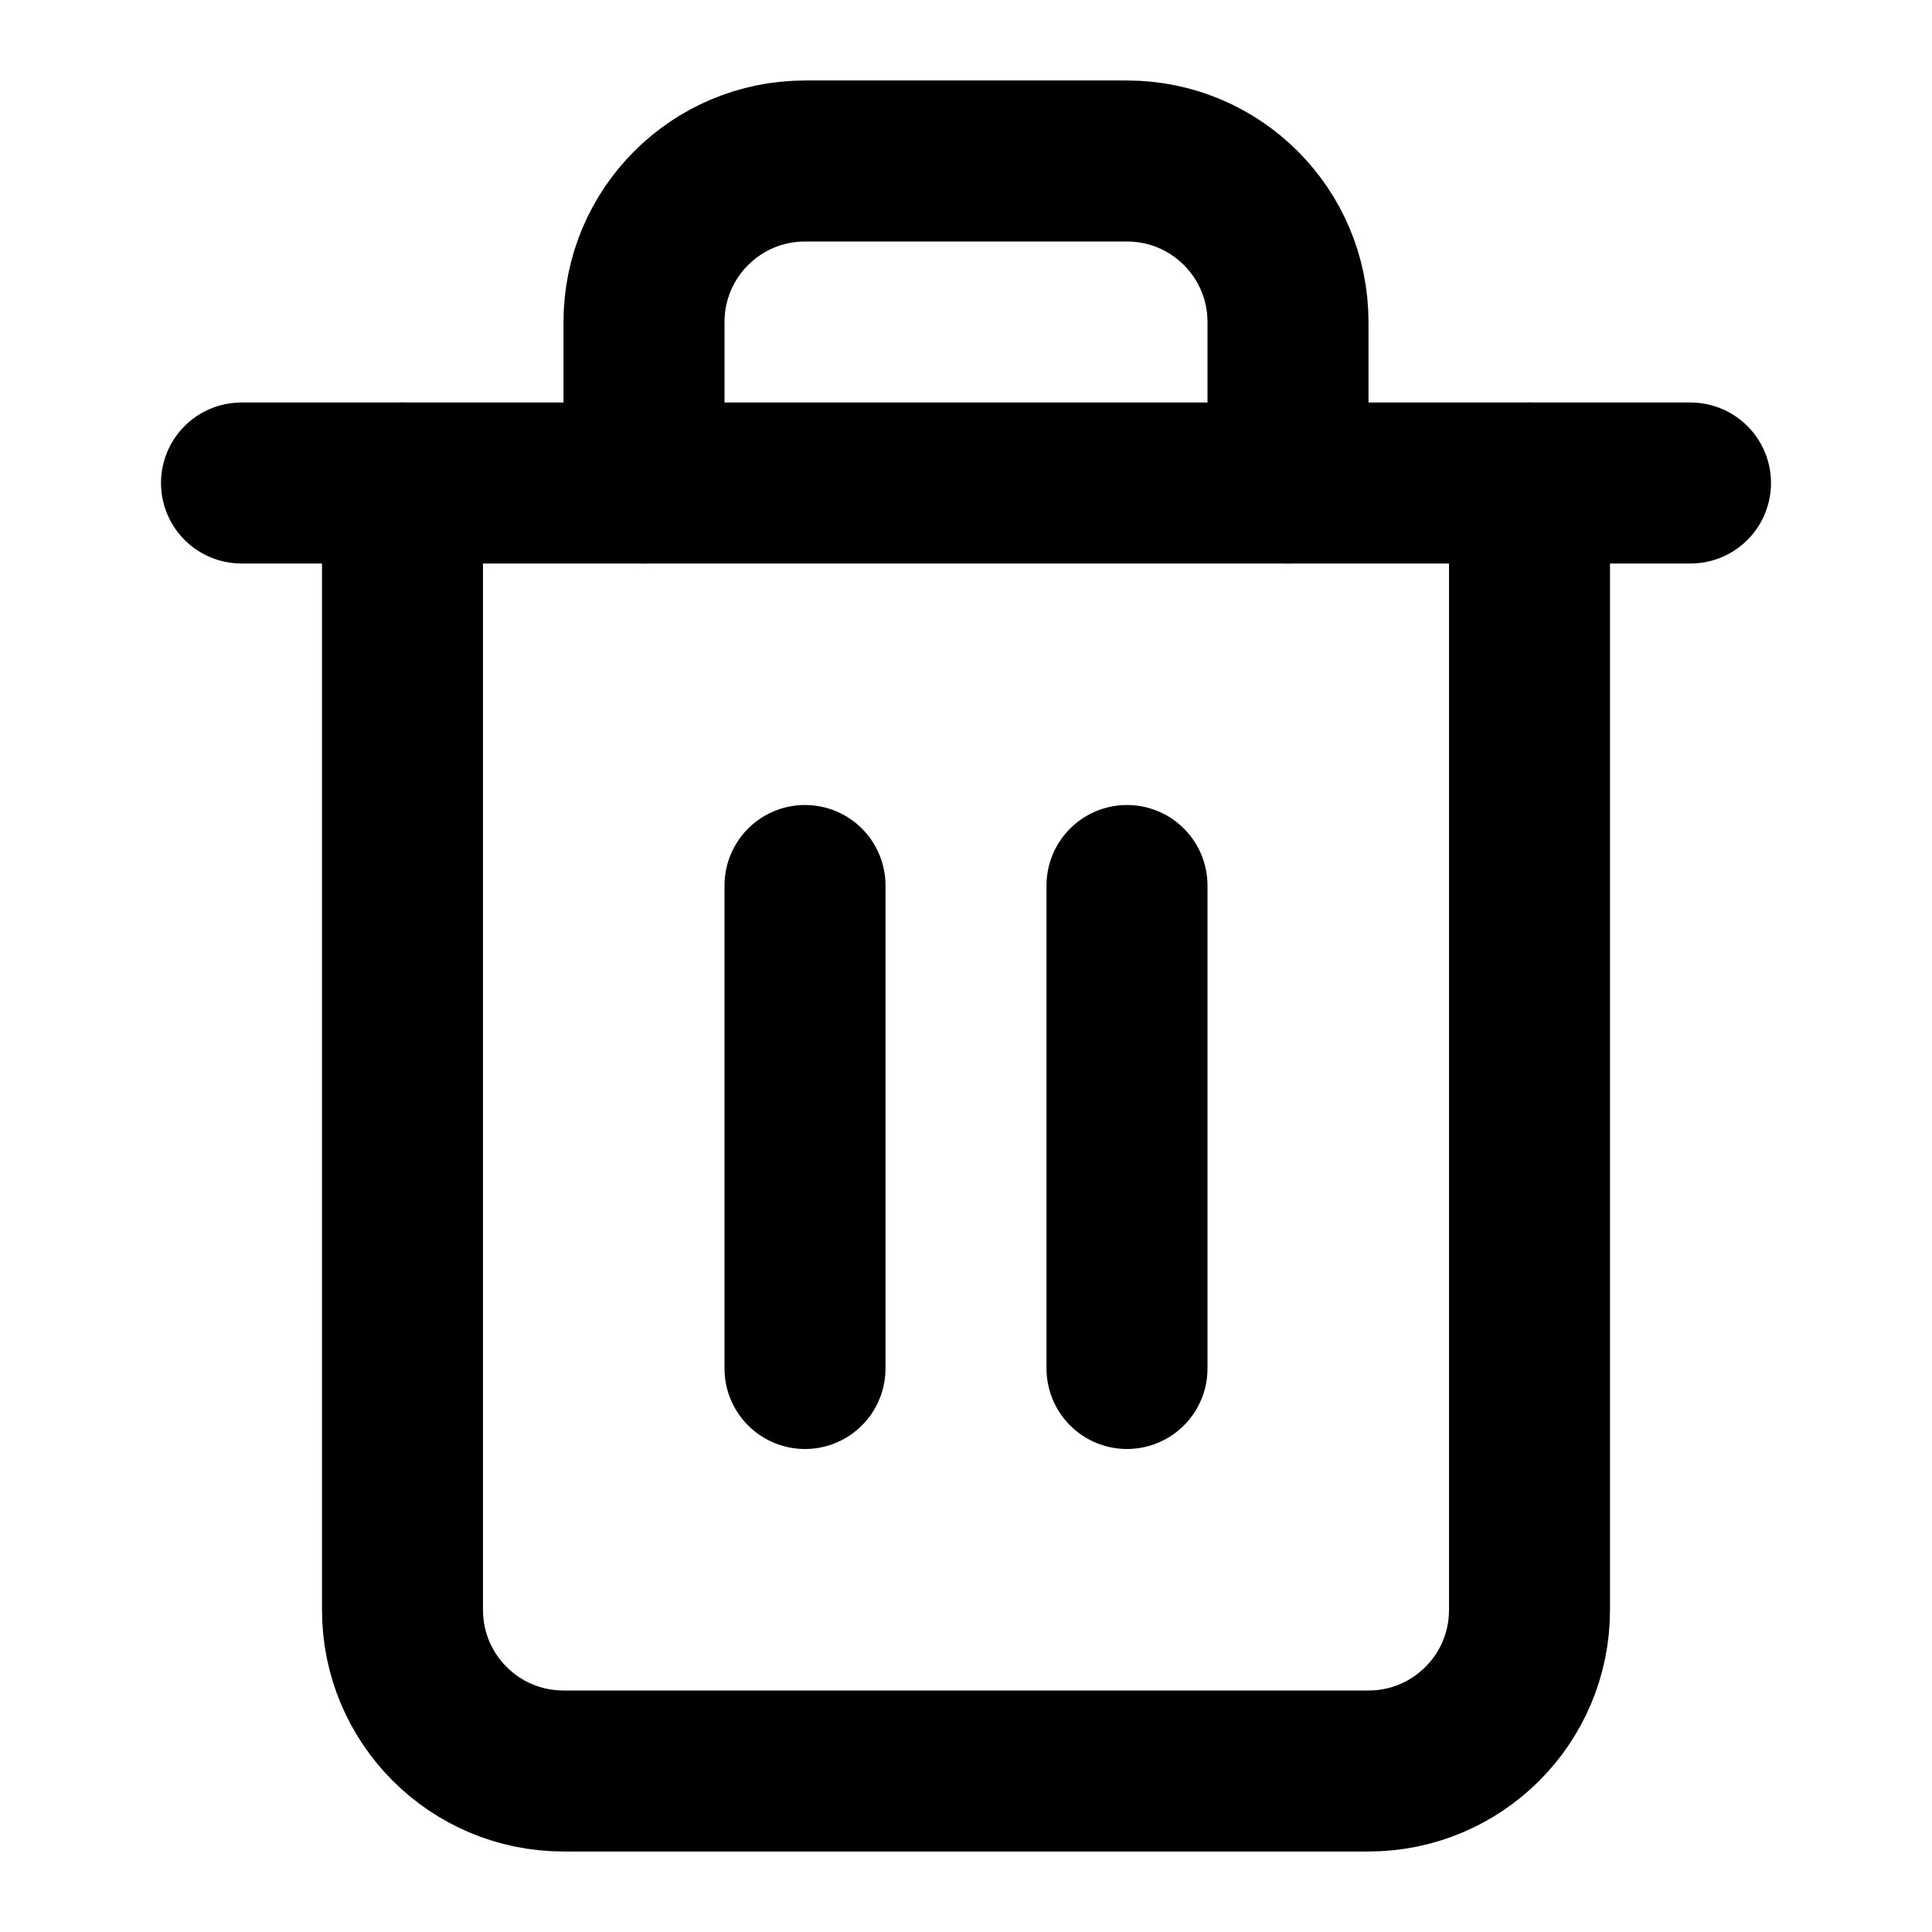
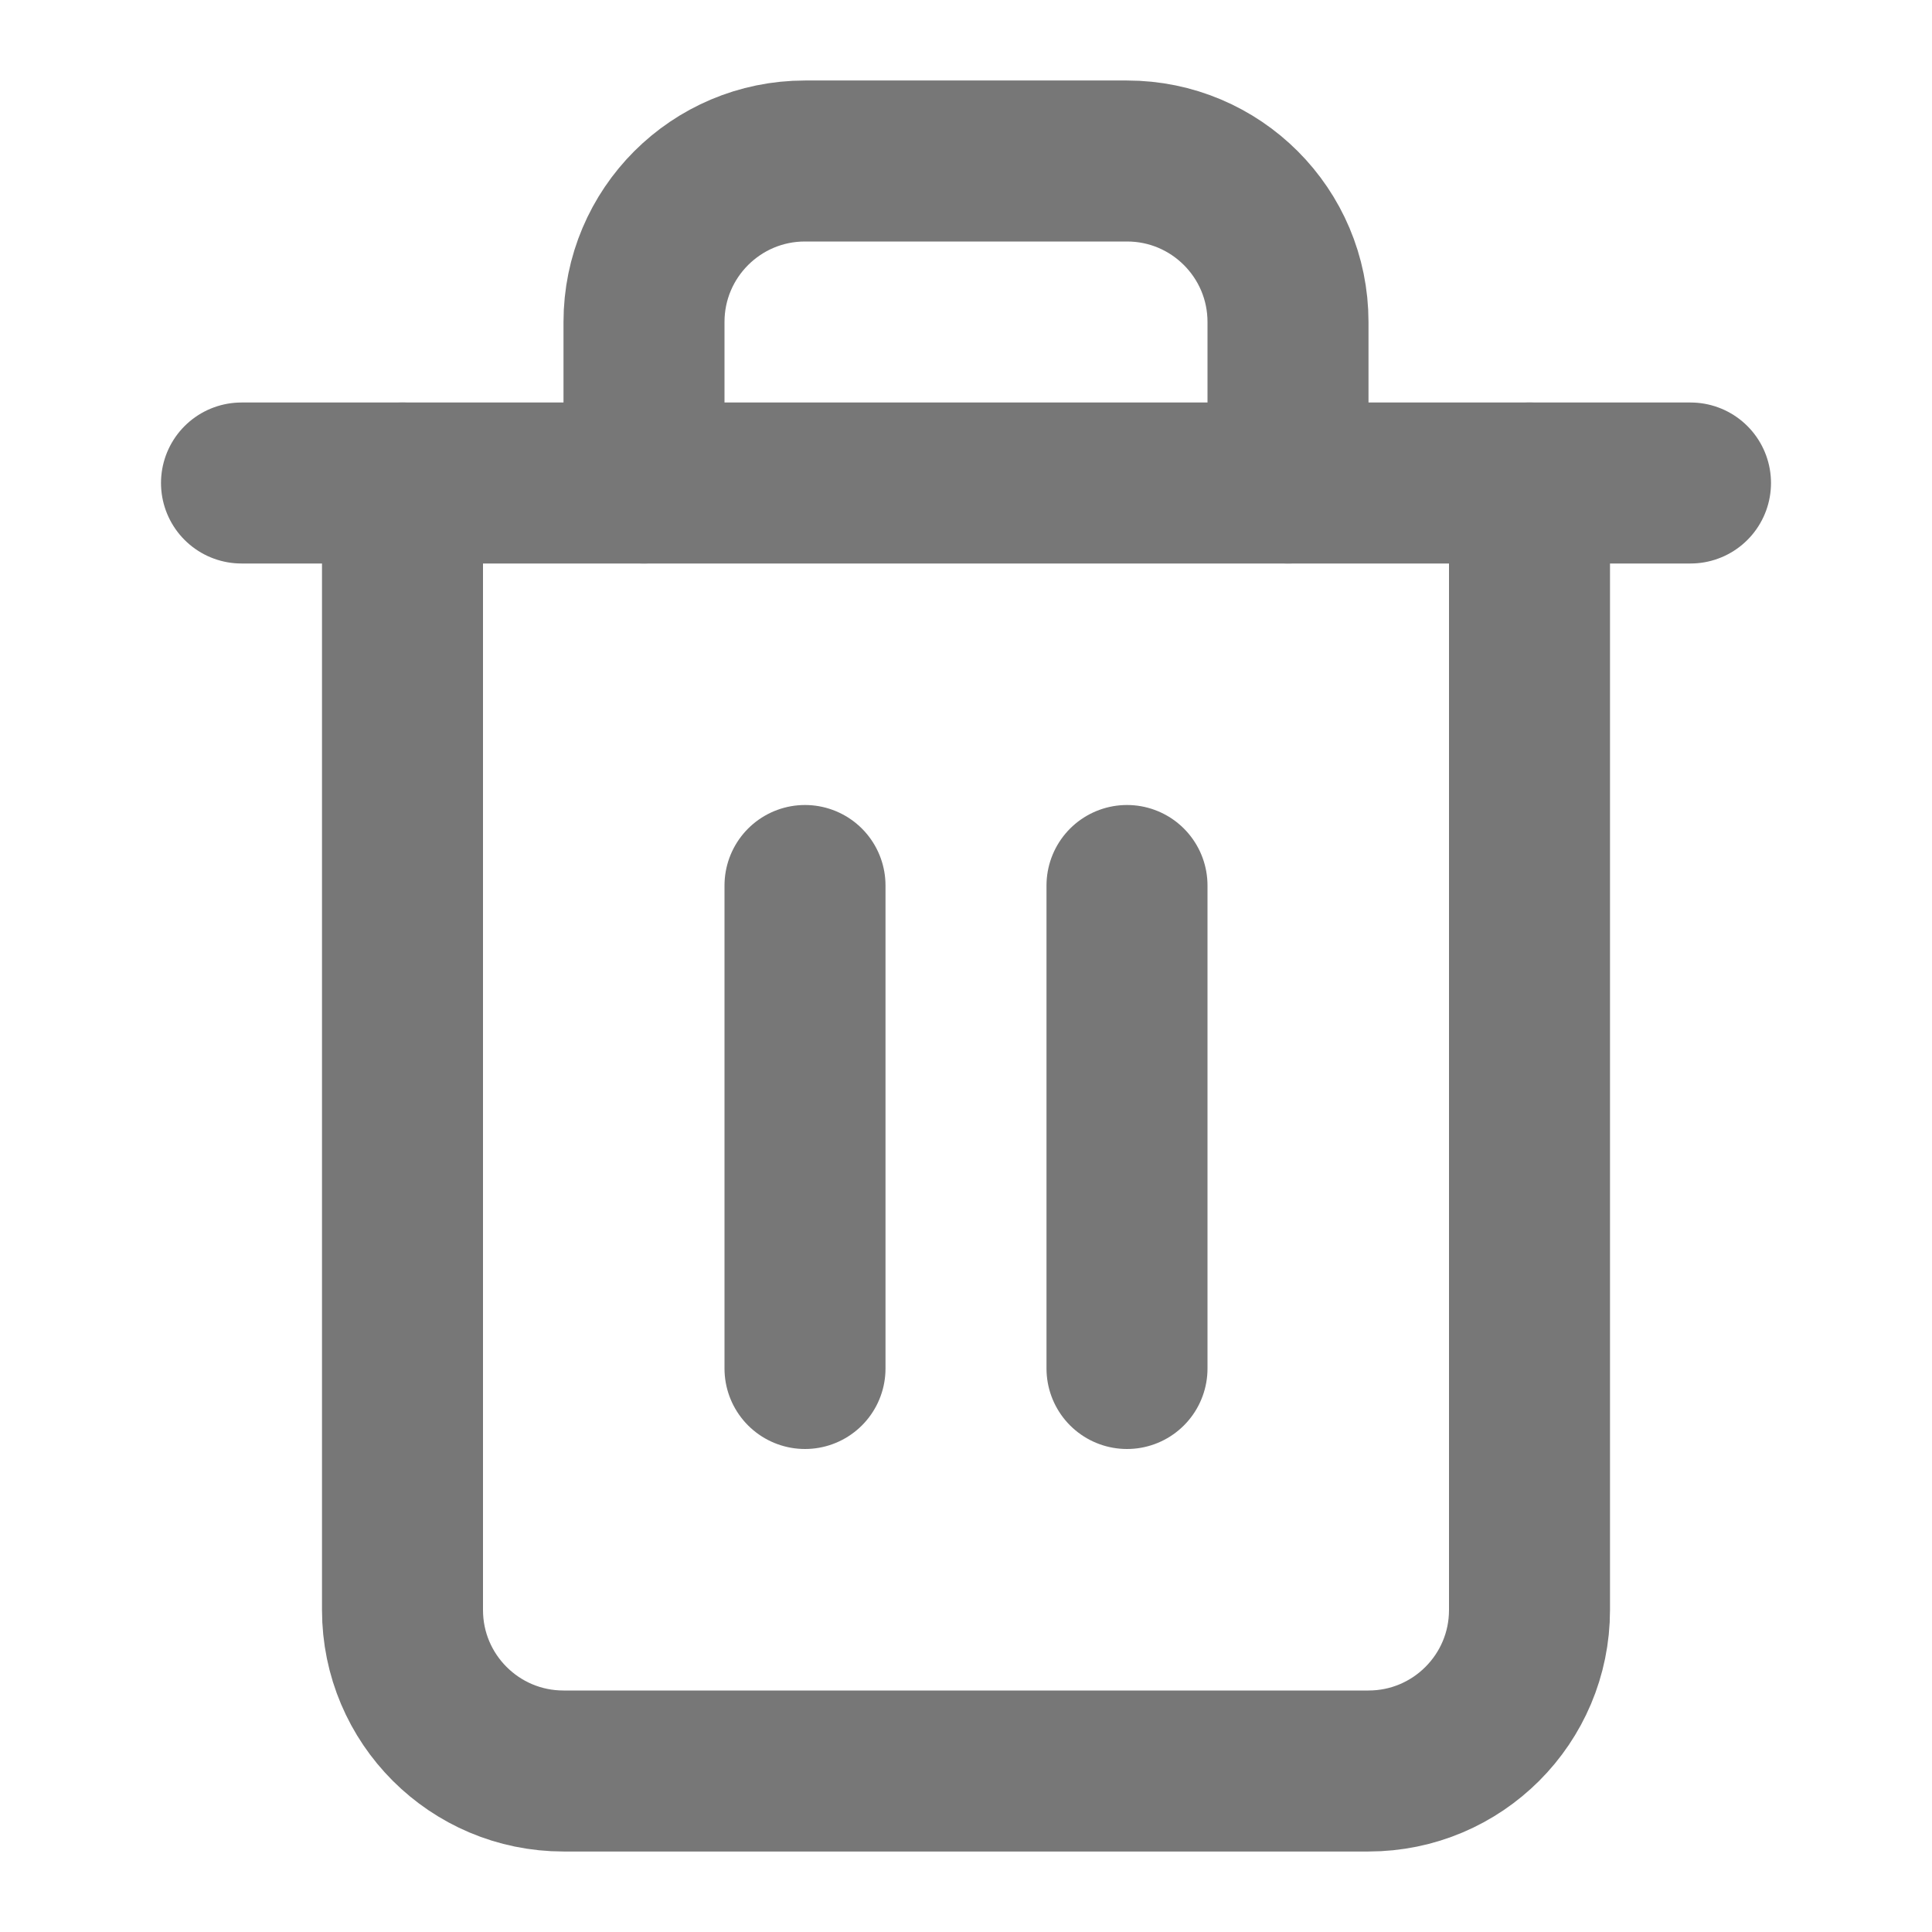
- <svg xmlns="http://www.w3.org/2000/svg" width="24" height="24" viewBox="0 0 24 24" fill="none" stroke="currentColor" stroke-width="2" stroke-linecap="round" stroke-linejoin="round" class="feather feather-trash-2">
+ <svg xmlns="http://www.w3.org/2000/svg" color="#777777" width="24" height="24" viewBox="0 0 24 24" fill="none" stroke="currentColor" stroke-width="2" stroke-linecap="round" stroke-linejoin="round" class="feather feather-trash-2">
  <polyline points="3 6 5 6 21 6" />
  <path d="M19 6v14a2 2 0 0 1-2 2H7a2 2 0 0 1-2-2V6m3 0V4a2 2 0 0 1 2-2h4a2 2 0 0 1 2 2v2" />
  <line x1="10" y1="11" x2="10" y2="17" />
  <line x1="14" y1="11" x2="14" y2="17" />
</svg>
